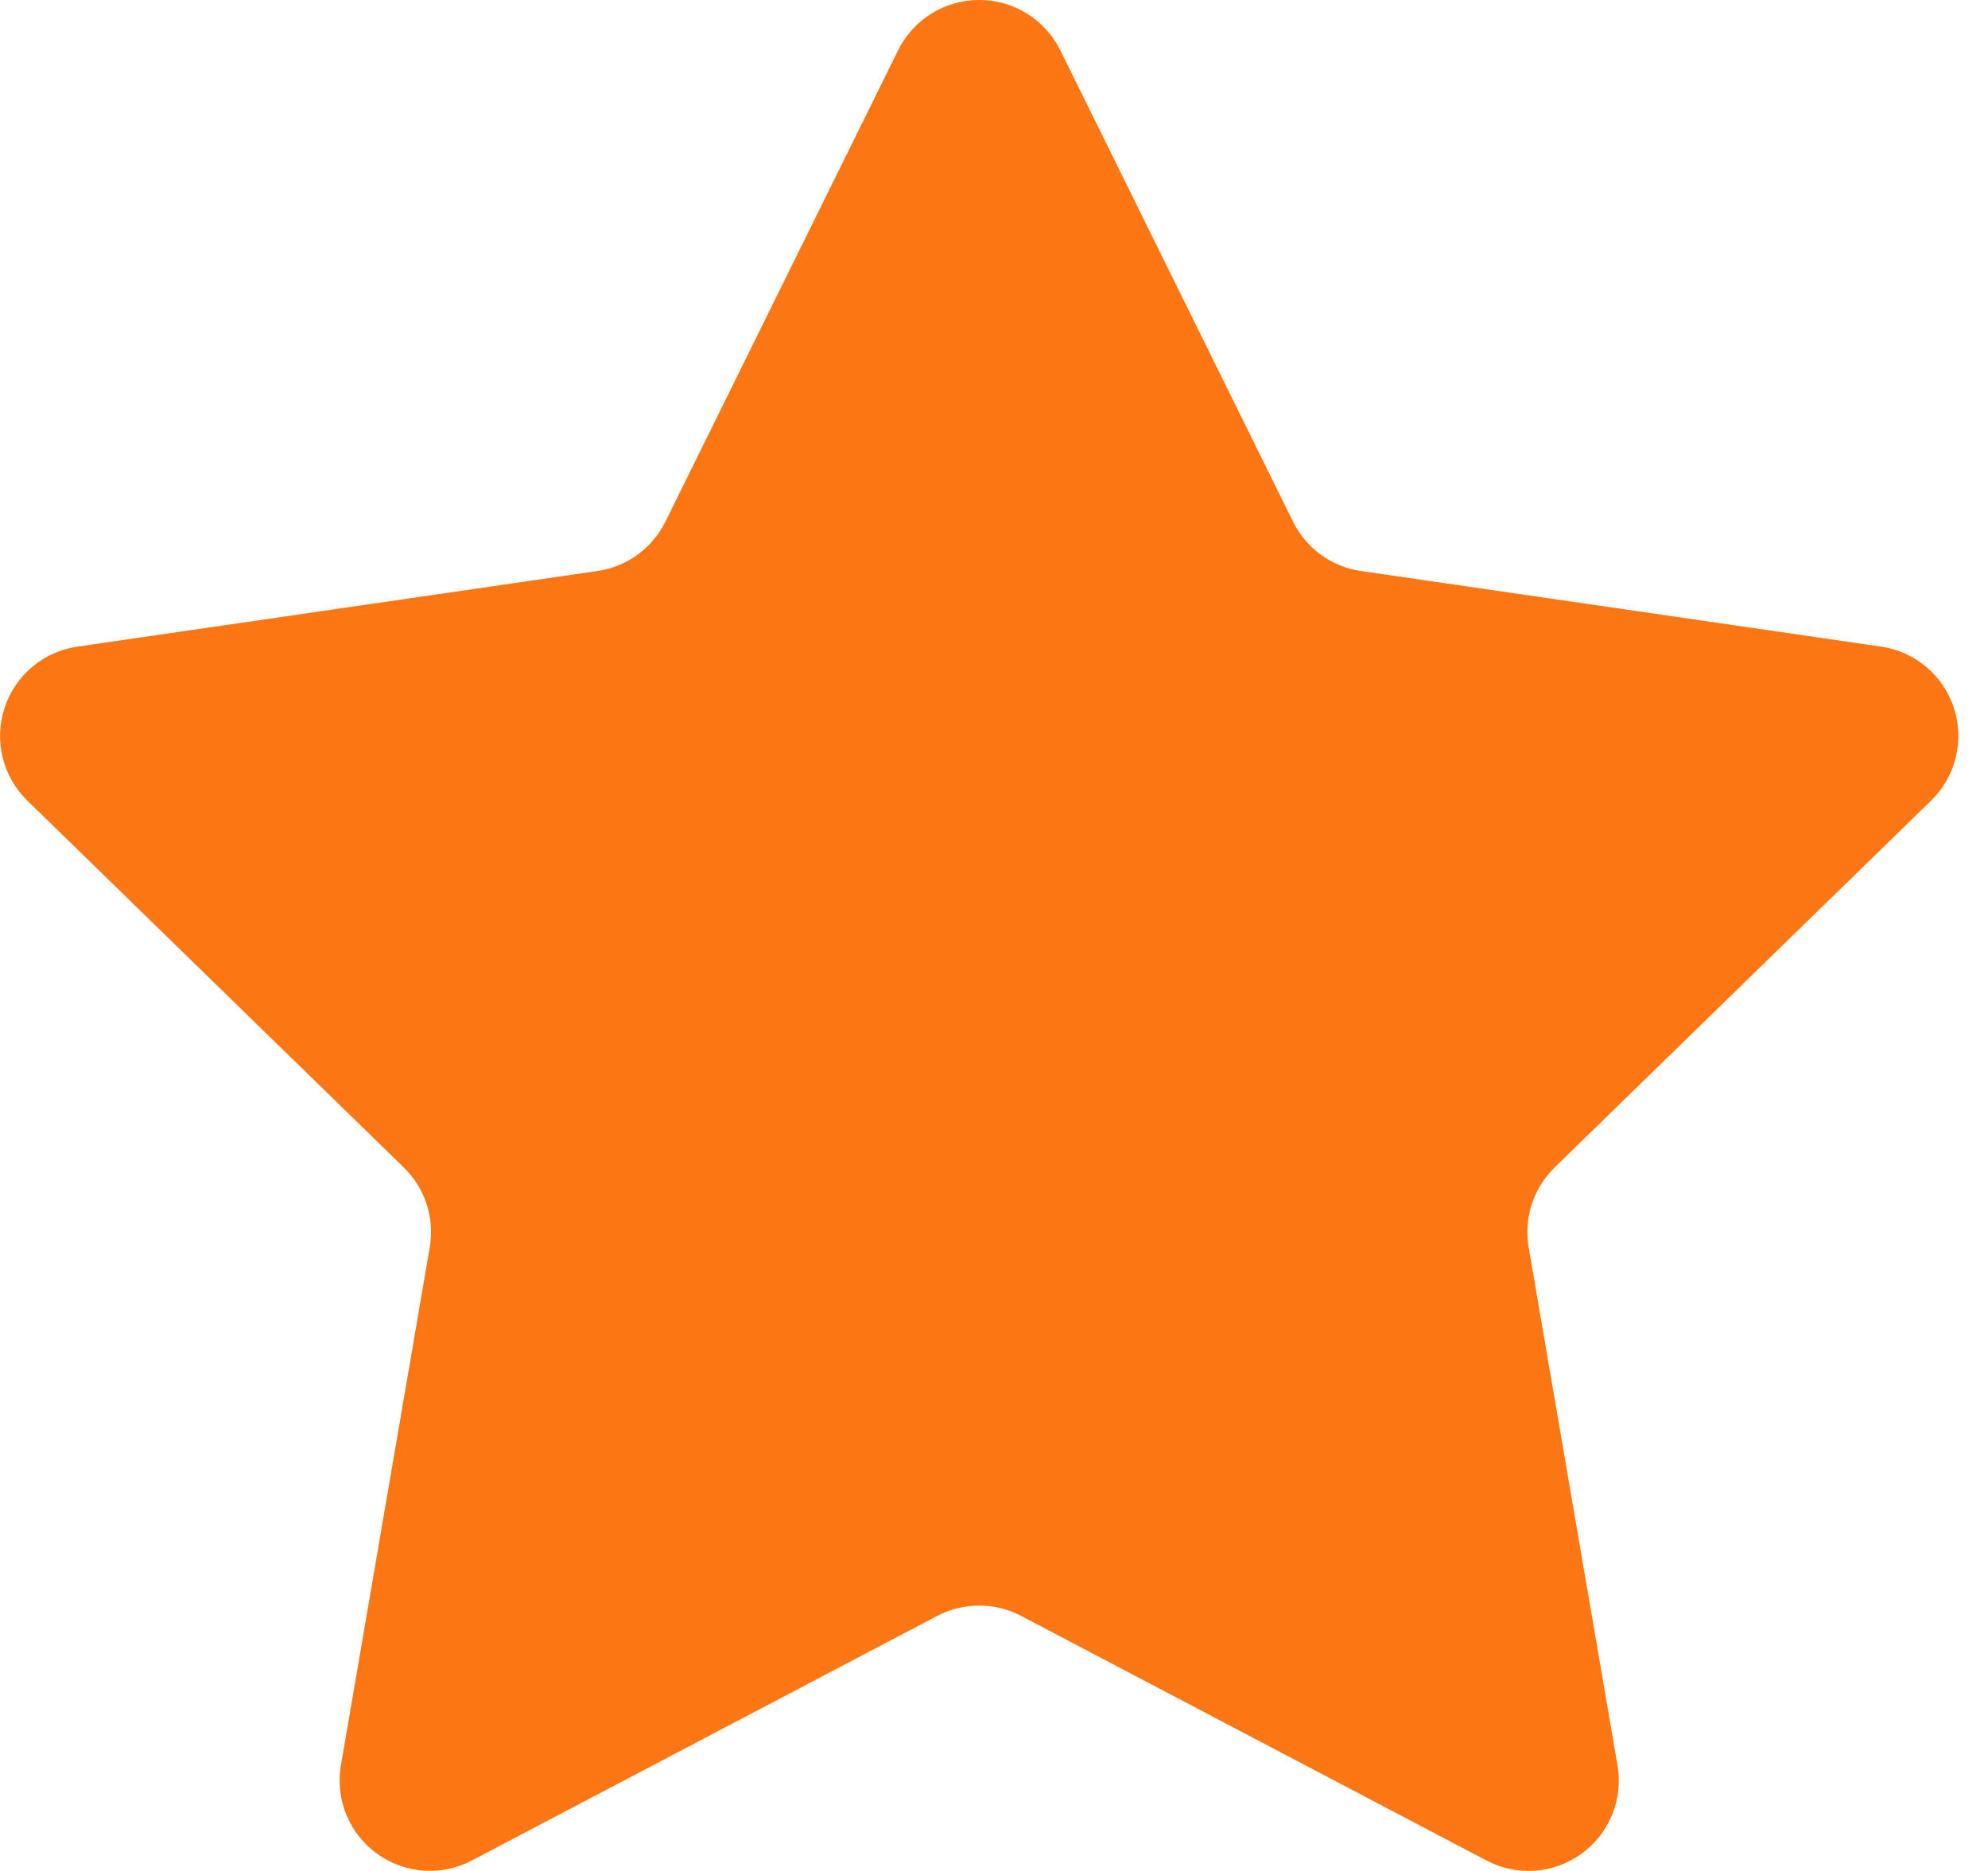
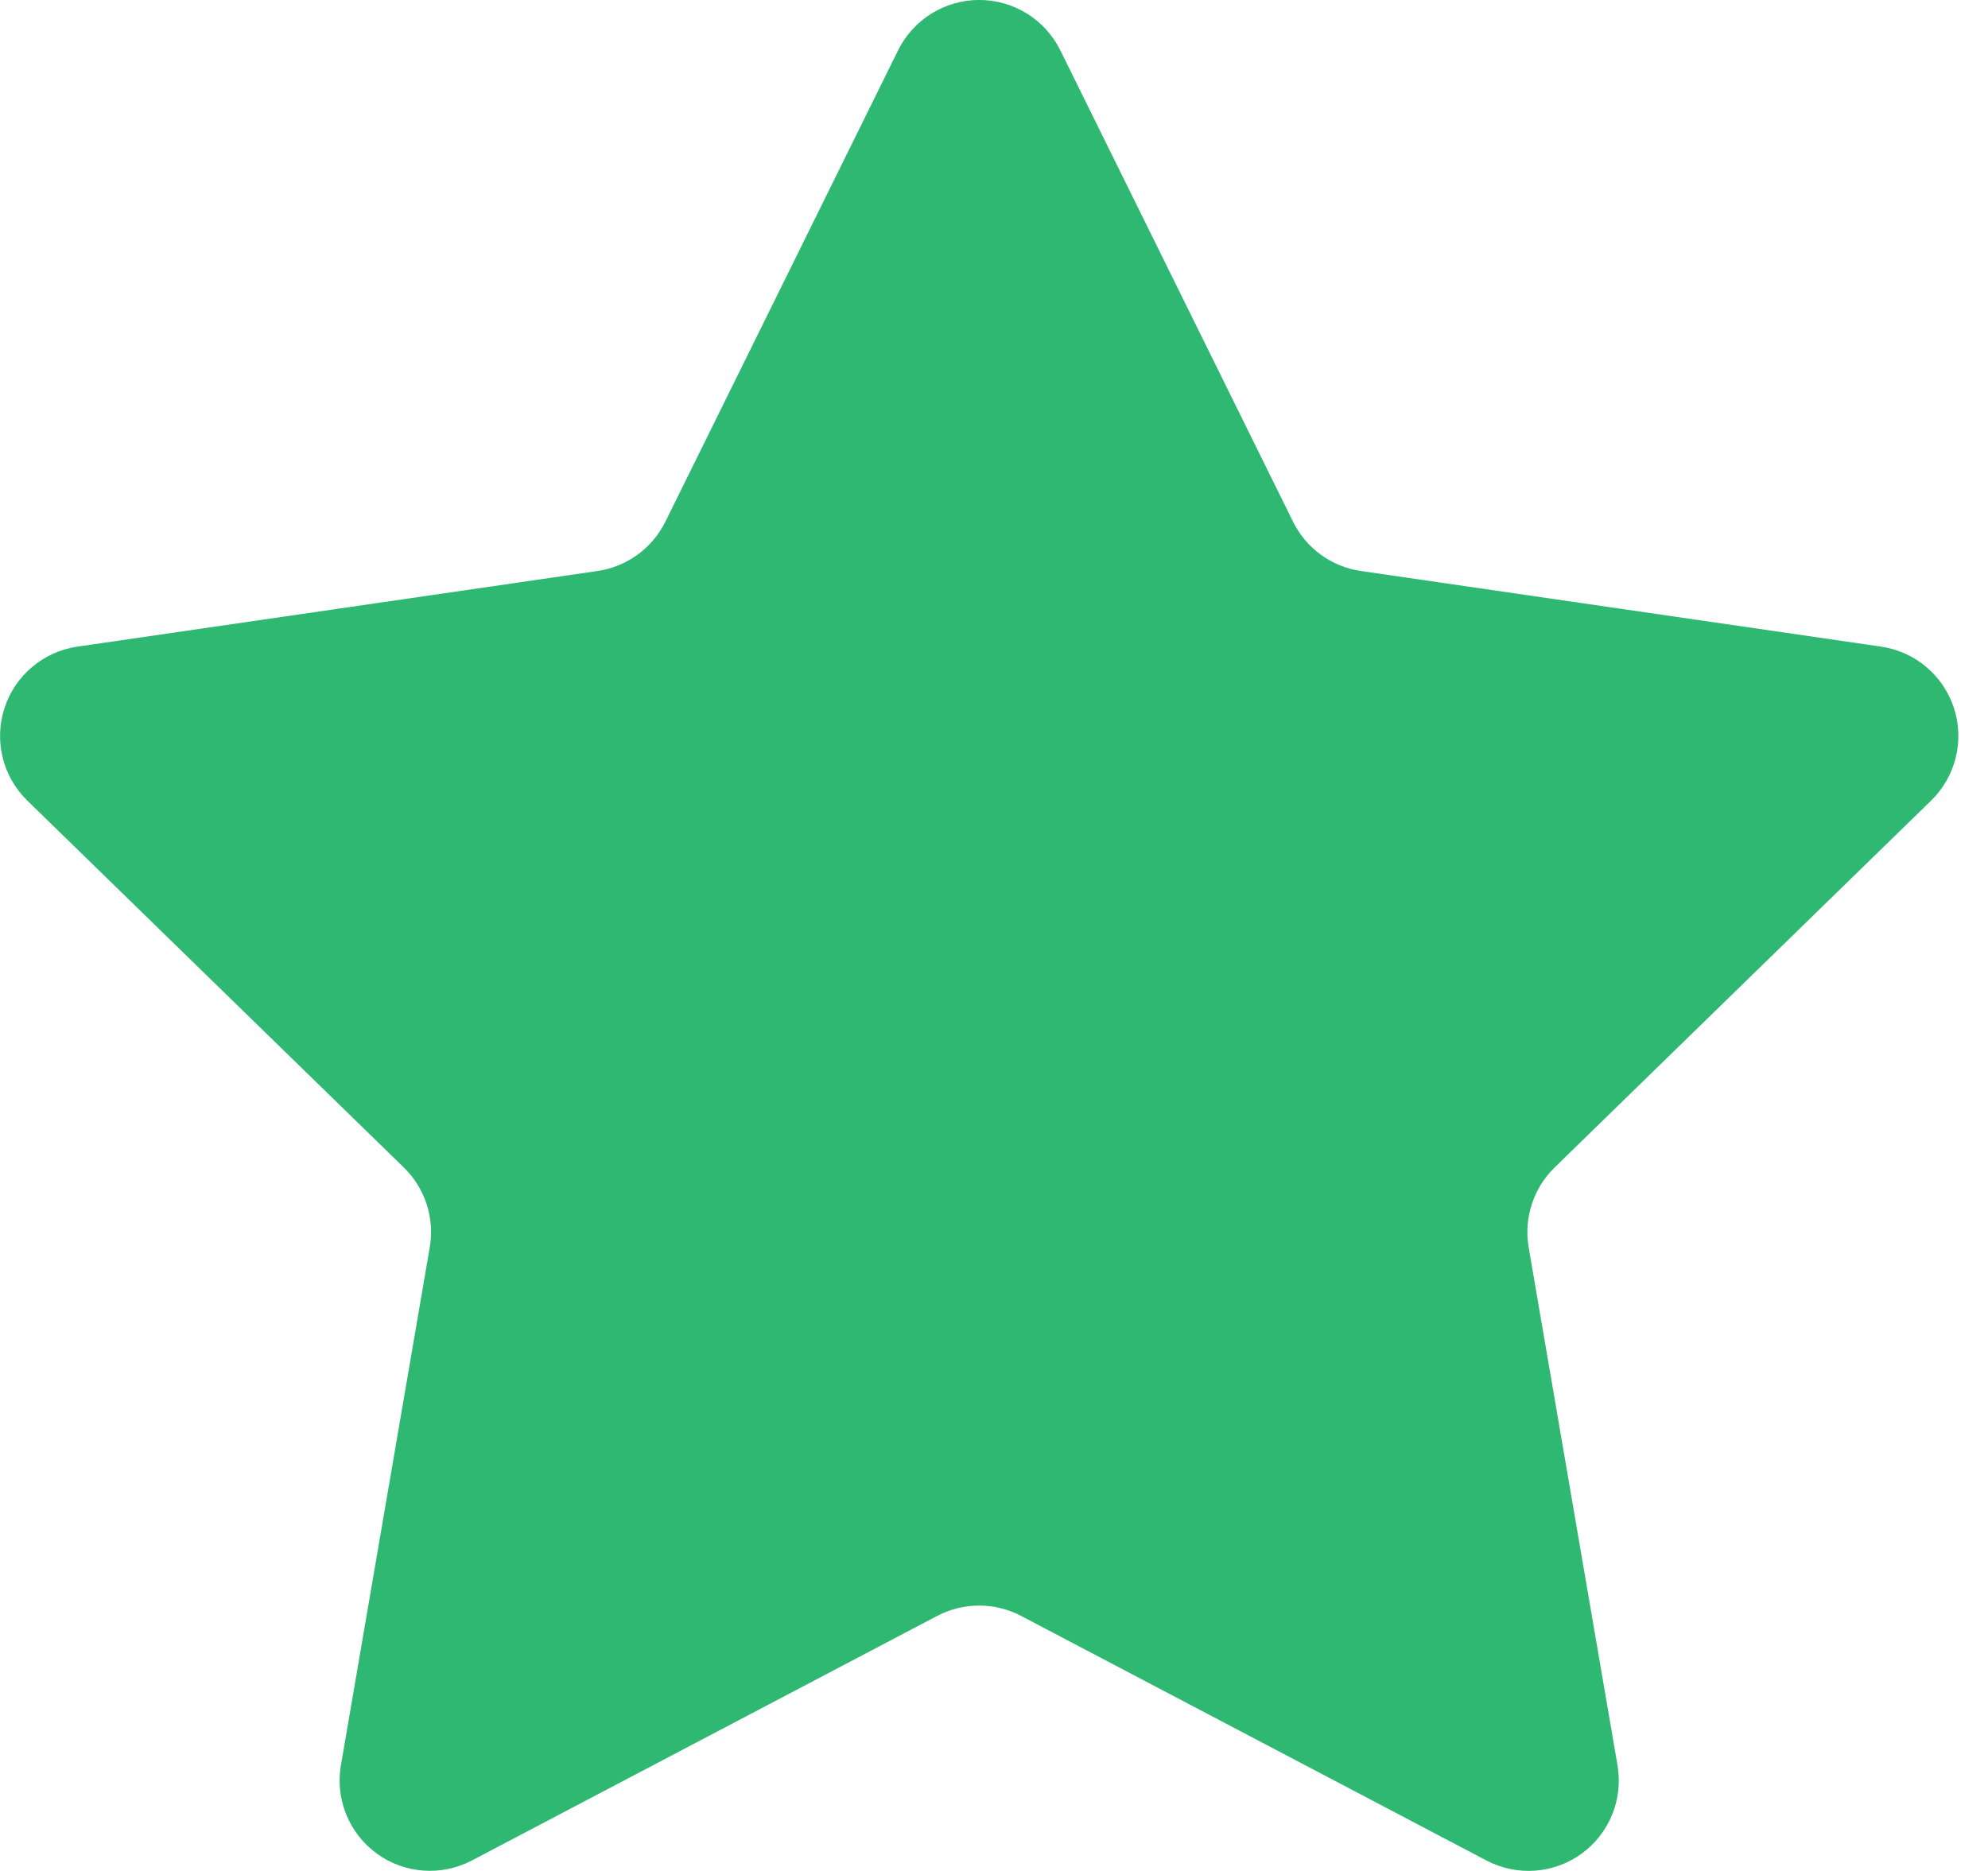
<svg xmlns="http://www.w3.org/2000/svg" width="17" height="16">
-   <path d="m9.067.43 1.99 4.031c.112.228.33.386.58.422l4.45.647a.772.772 0 0 1 .427 1.316l-3.22 3.138a.773.773 0 0 0-.222.683l.76 4.431a.772.772 0 0 1-1.12.813l-3.98-2.092a.773.773 0 0 0-.718 0l-3.98 2.092a.772.772 0 0 1-1.119-.813l.76-4.431a.77.77 0 0 0-.222-.683L.233 6.846A.772.772 0 0 1 .661 5.53l4.449-.647a.772.772 0 0 0 .58-.422L7.68.43a.774.774 0 0 1 1.387 0Z" fill="#FC7614" />
+   <path d="m9.067.43 1.99 4.031c.112.228.33.386.58.422l4.45.647a.772.772 0 0 1 .427 1.316l-3.22 3.138a.773.773 0 0 0-.222.683l.76 4.431a.772.772 0 0 1-1.12.813l-3.98-2.092a.773.773 0 0 0-.718 0l-3.98 2.092a.772.772 0 0 1-1.119-.813l.76-4.431a.77.77 0 0 0-.222-.683L.233 6.846A.772.772 0 0 1 .661 5.53l4.449-.647a.772.772 0 0 0 .58-.422L7.68.43a.774.774 0 0 1 1.387 0Z" fill="#2eb872" />
</svg>
